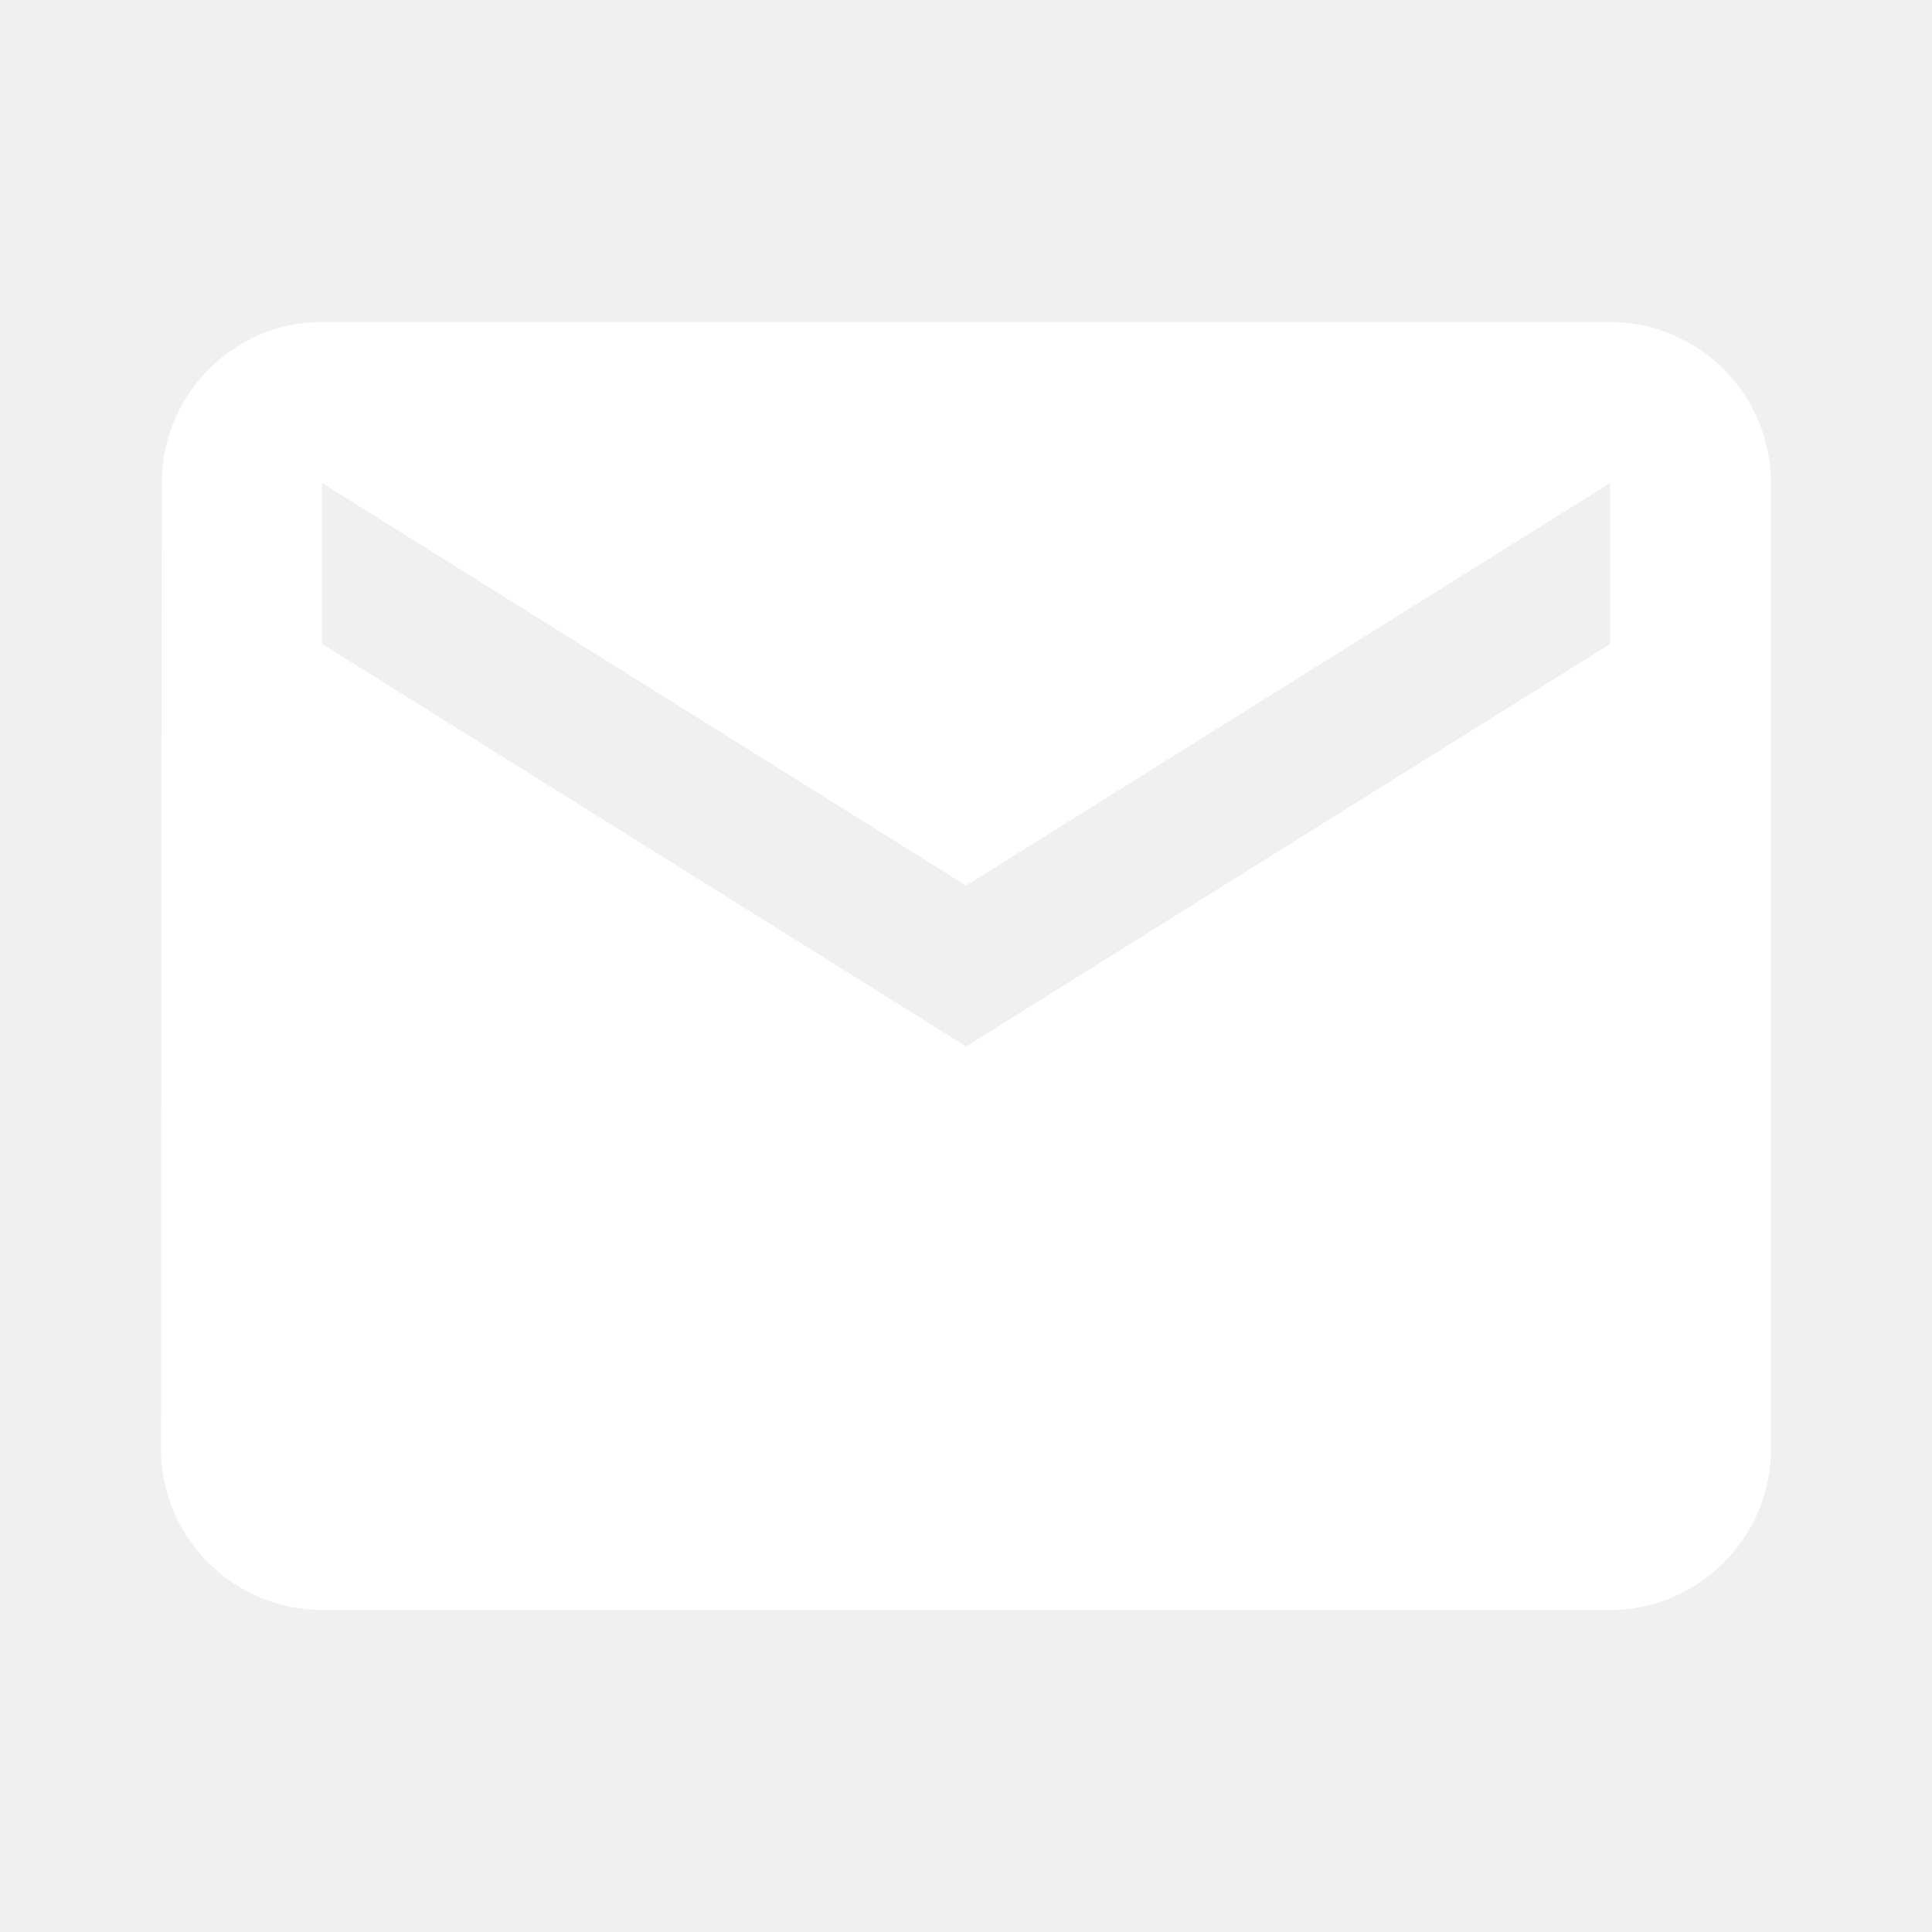
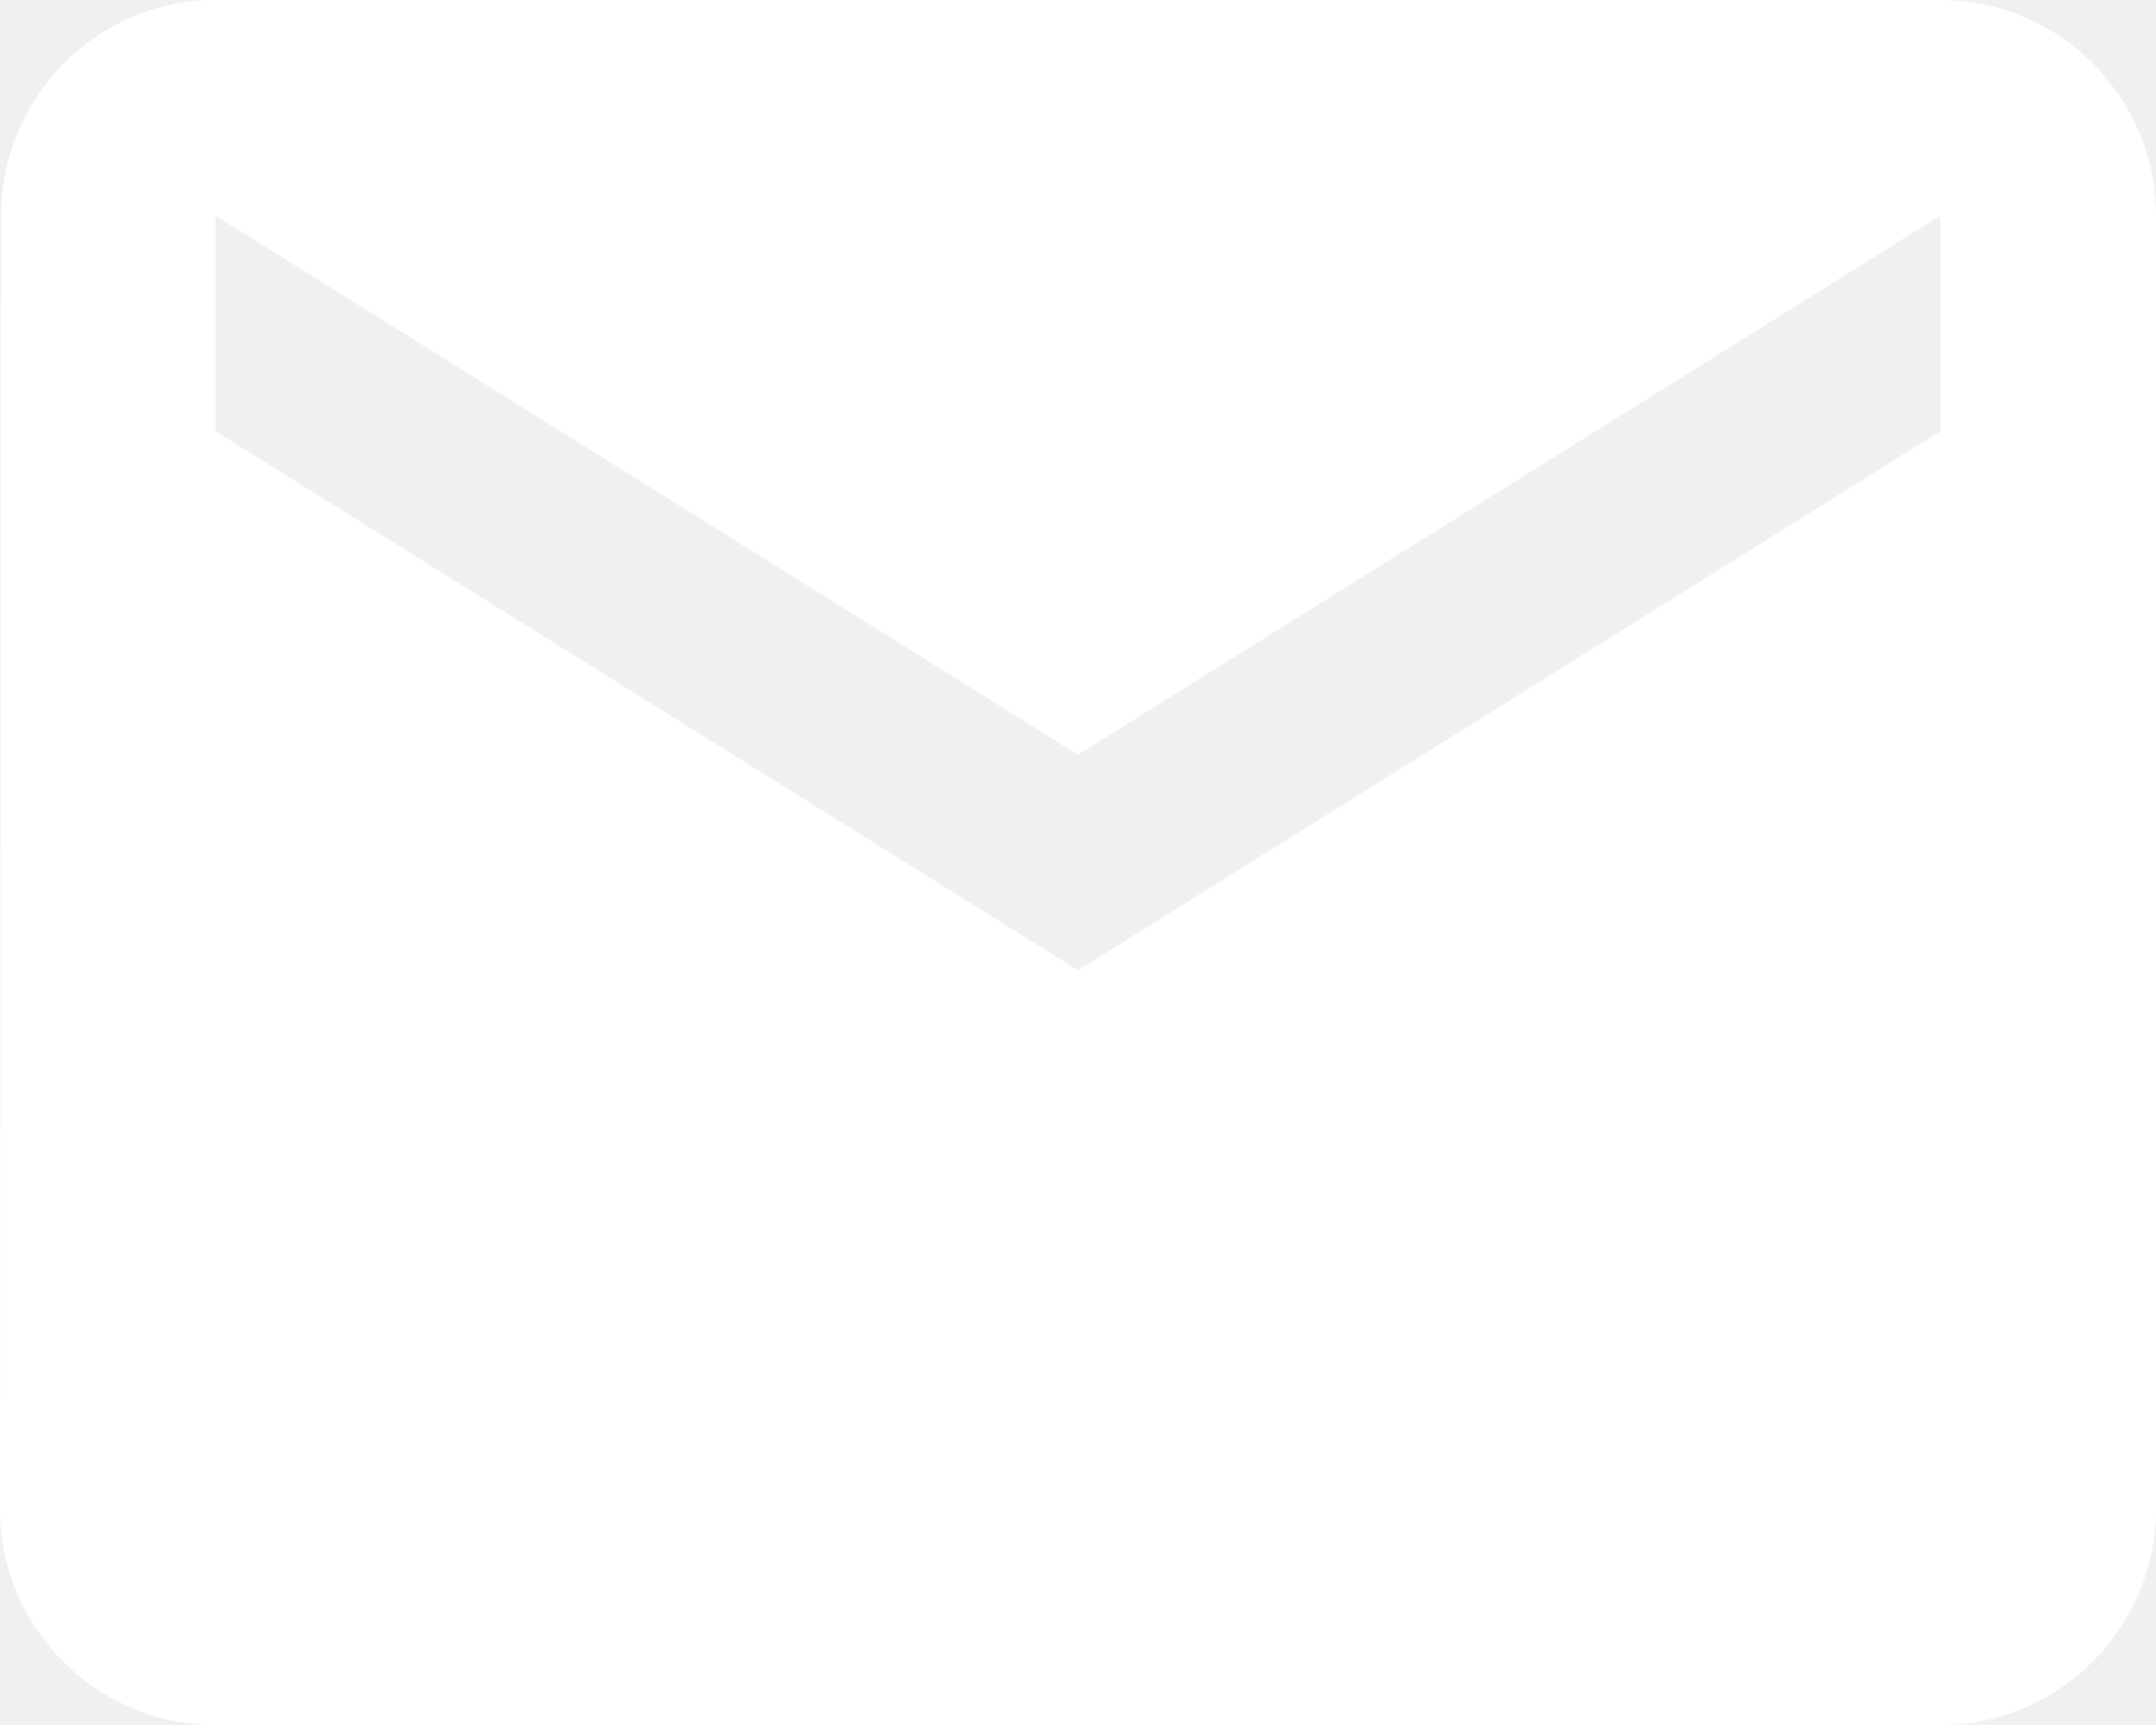
- <svg xmlns="http://www.w3.org/2000/svg" fill="#FFFFFF" height="36" viewBox="0 0 24 24" width="36">
-   <path d="M20 4H4c-1.1 0-1.99.9-1.99 2L2 18c0 1.1.9 2 2 2h16c1.1 0 2-.9 2-2V6c0-1.1-.9-2-2-2zm0 4l-8 5-8-5V6l8 5 8-5v2z" />
-   <path d="M0 0h24v24H0z" fill="none" />
+ <svg xmlns="http://www.w3.org/2000/svg" height="24" viewBox="0 0 20 16" width="30" version="1.1" id="svg6" style="fill:#ffffff">
+   <defs id="defs10" />
+   <path d="M 18,0 H 2 C 0.9,0 0.01,0.9 0.01,2 L 0,14 c 0,1.1 0.9,2 2,2 h 16 c 1.1,0 2,-0.9 2,-2 V 2 C 20,0.9 19.1,0 18,0 Z M 18,4 10,9 2,4 V 2 l 8,5 8,-5 z" id="path2" />
+   <path d="M -2,-4 H 22 V 20 H -2 Z" id="path4" style="fill:none" />
</svg>
